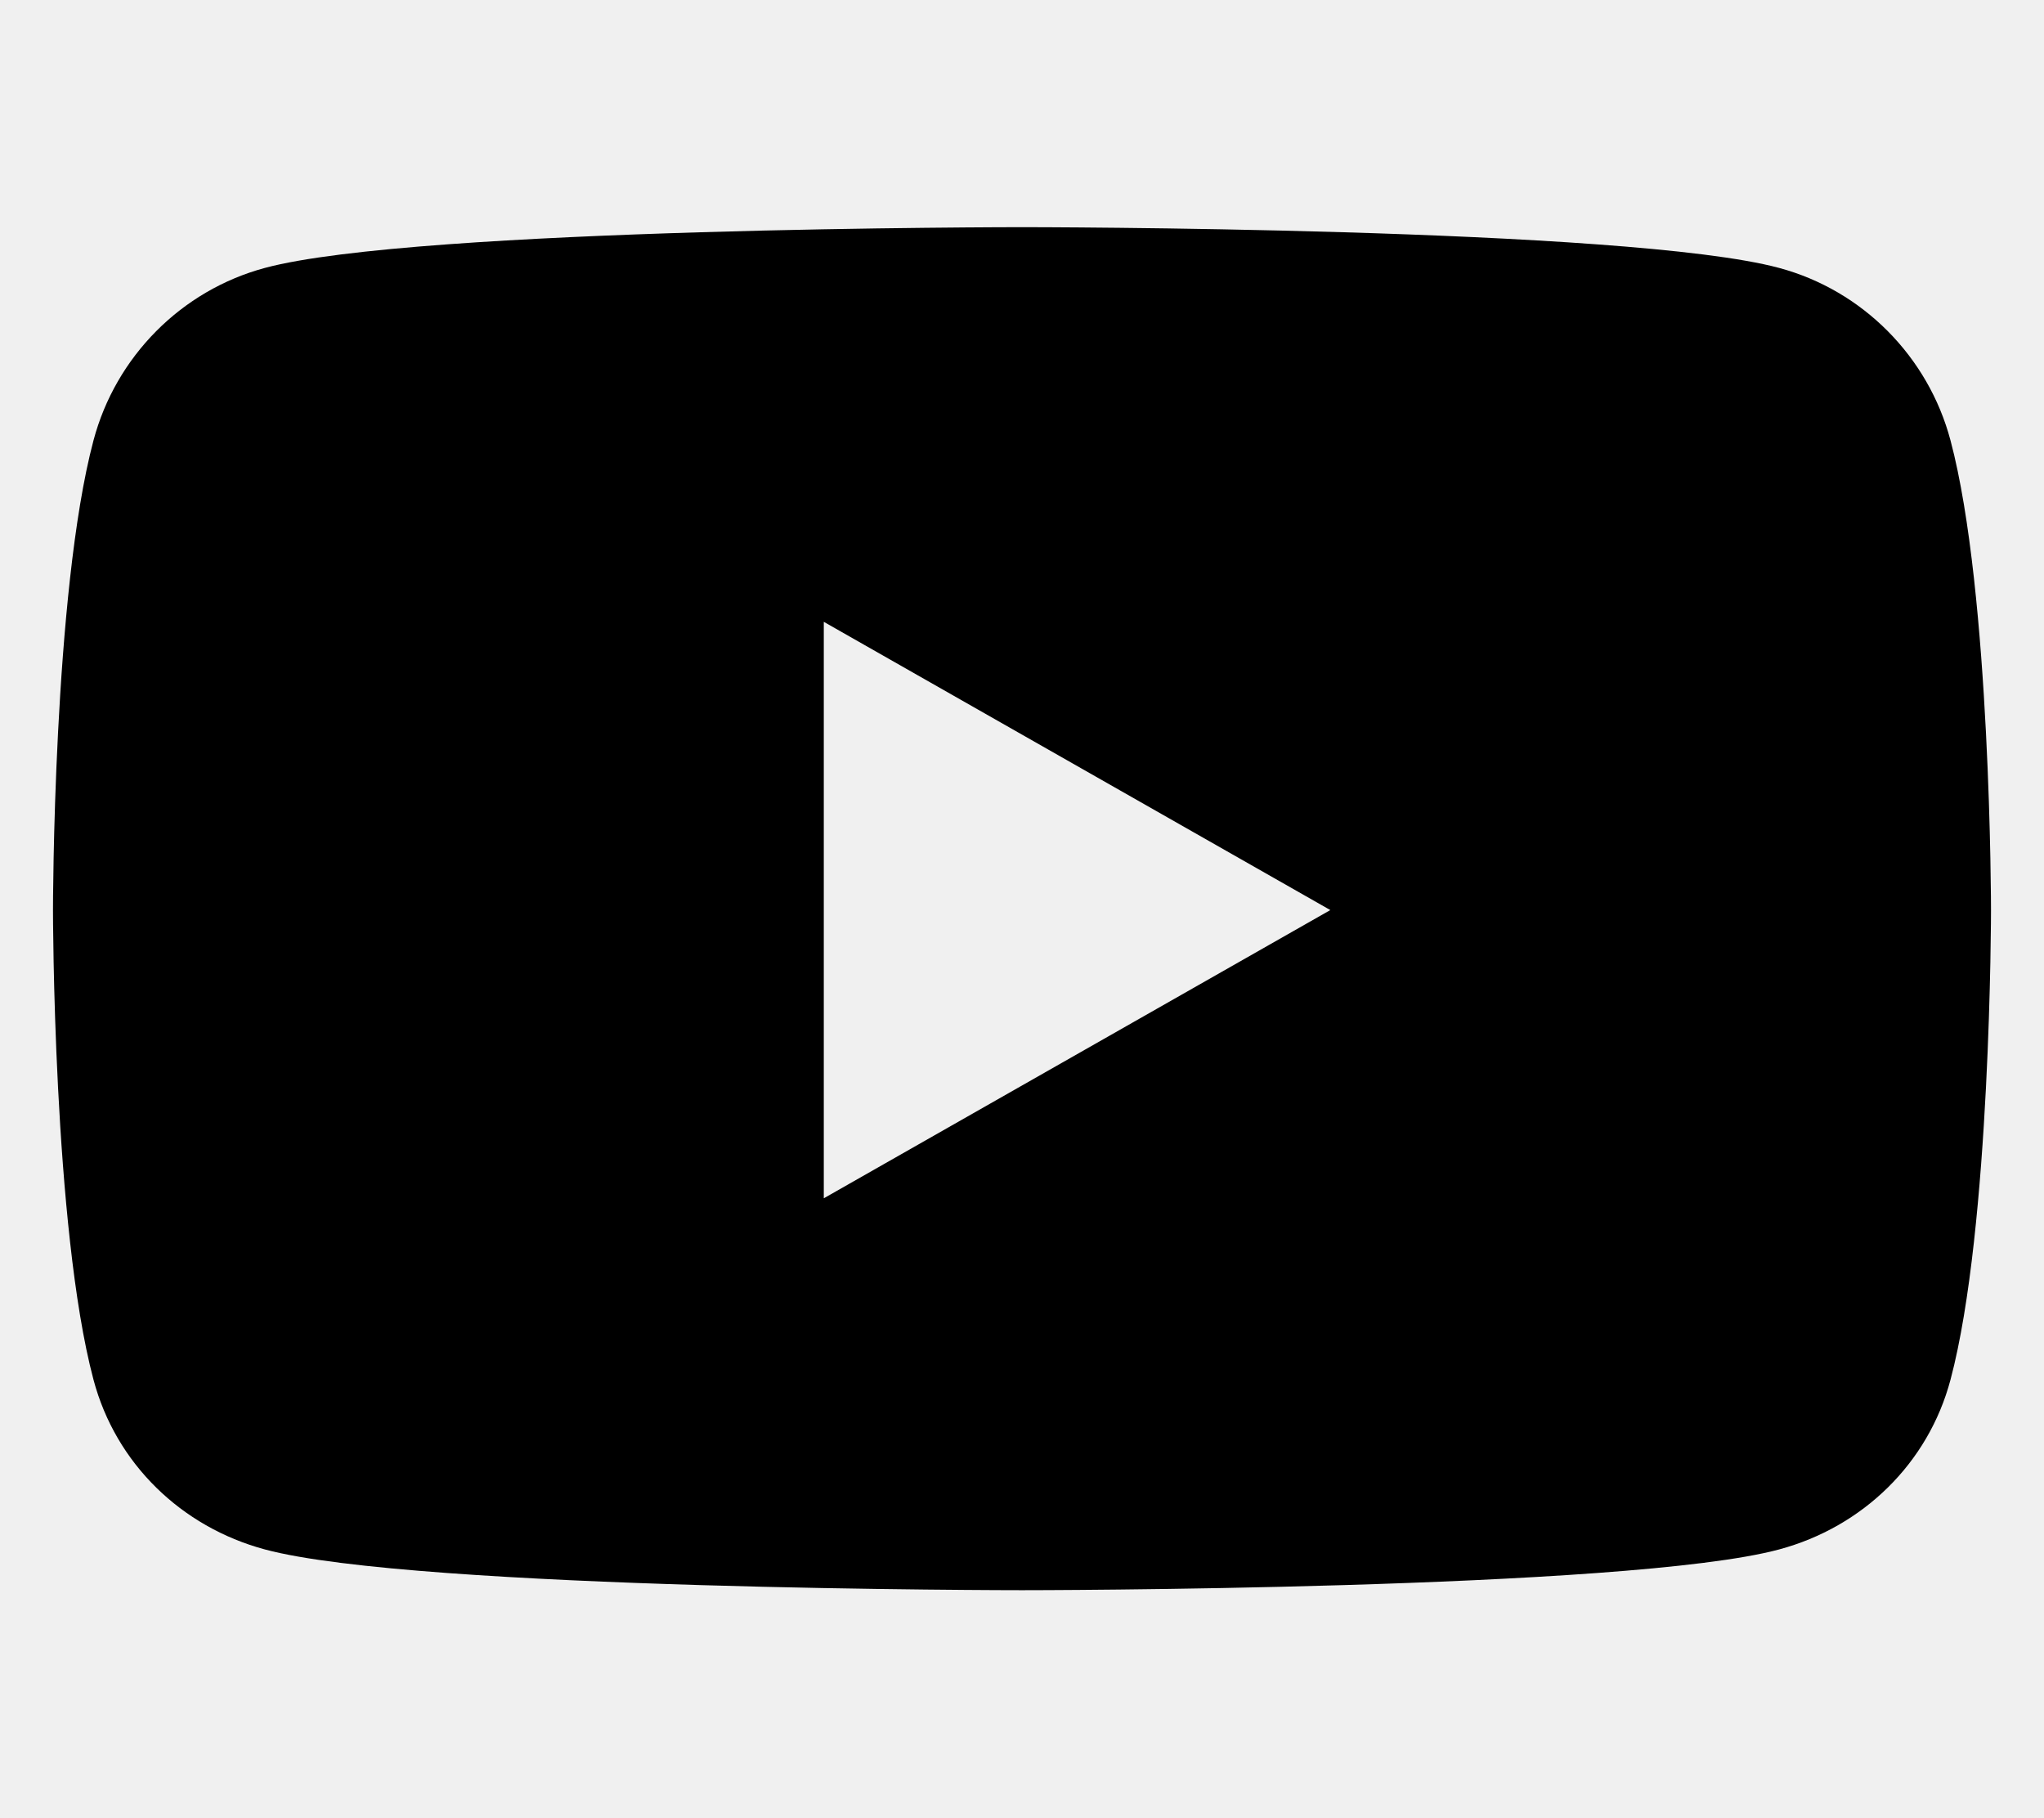
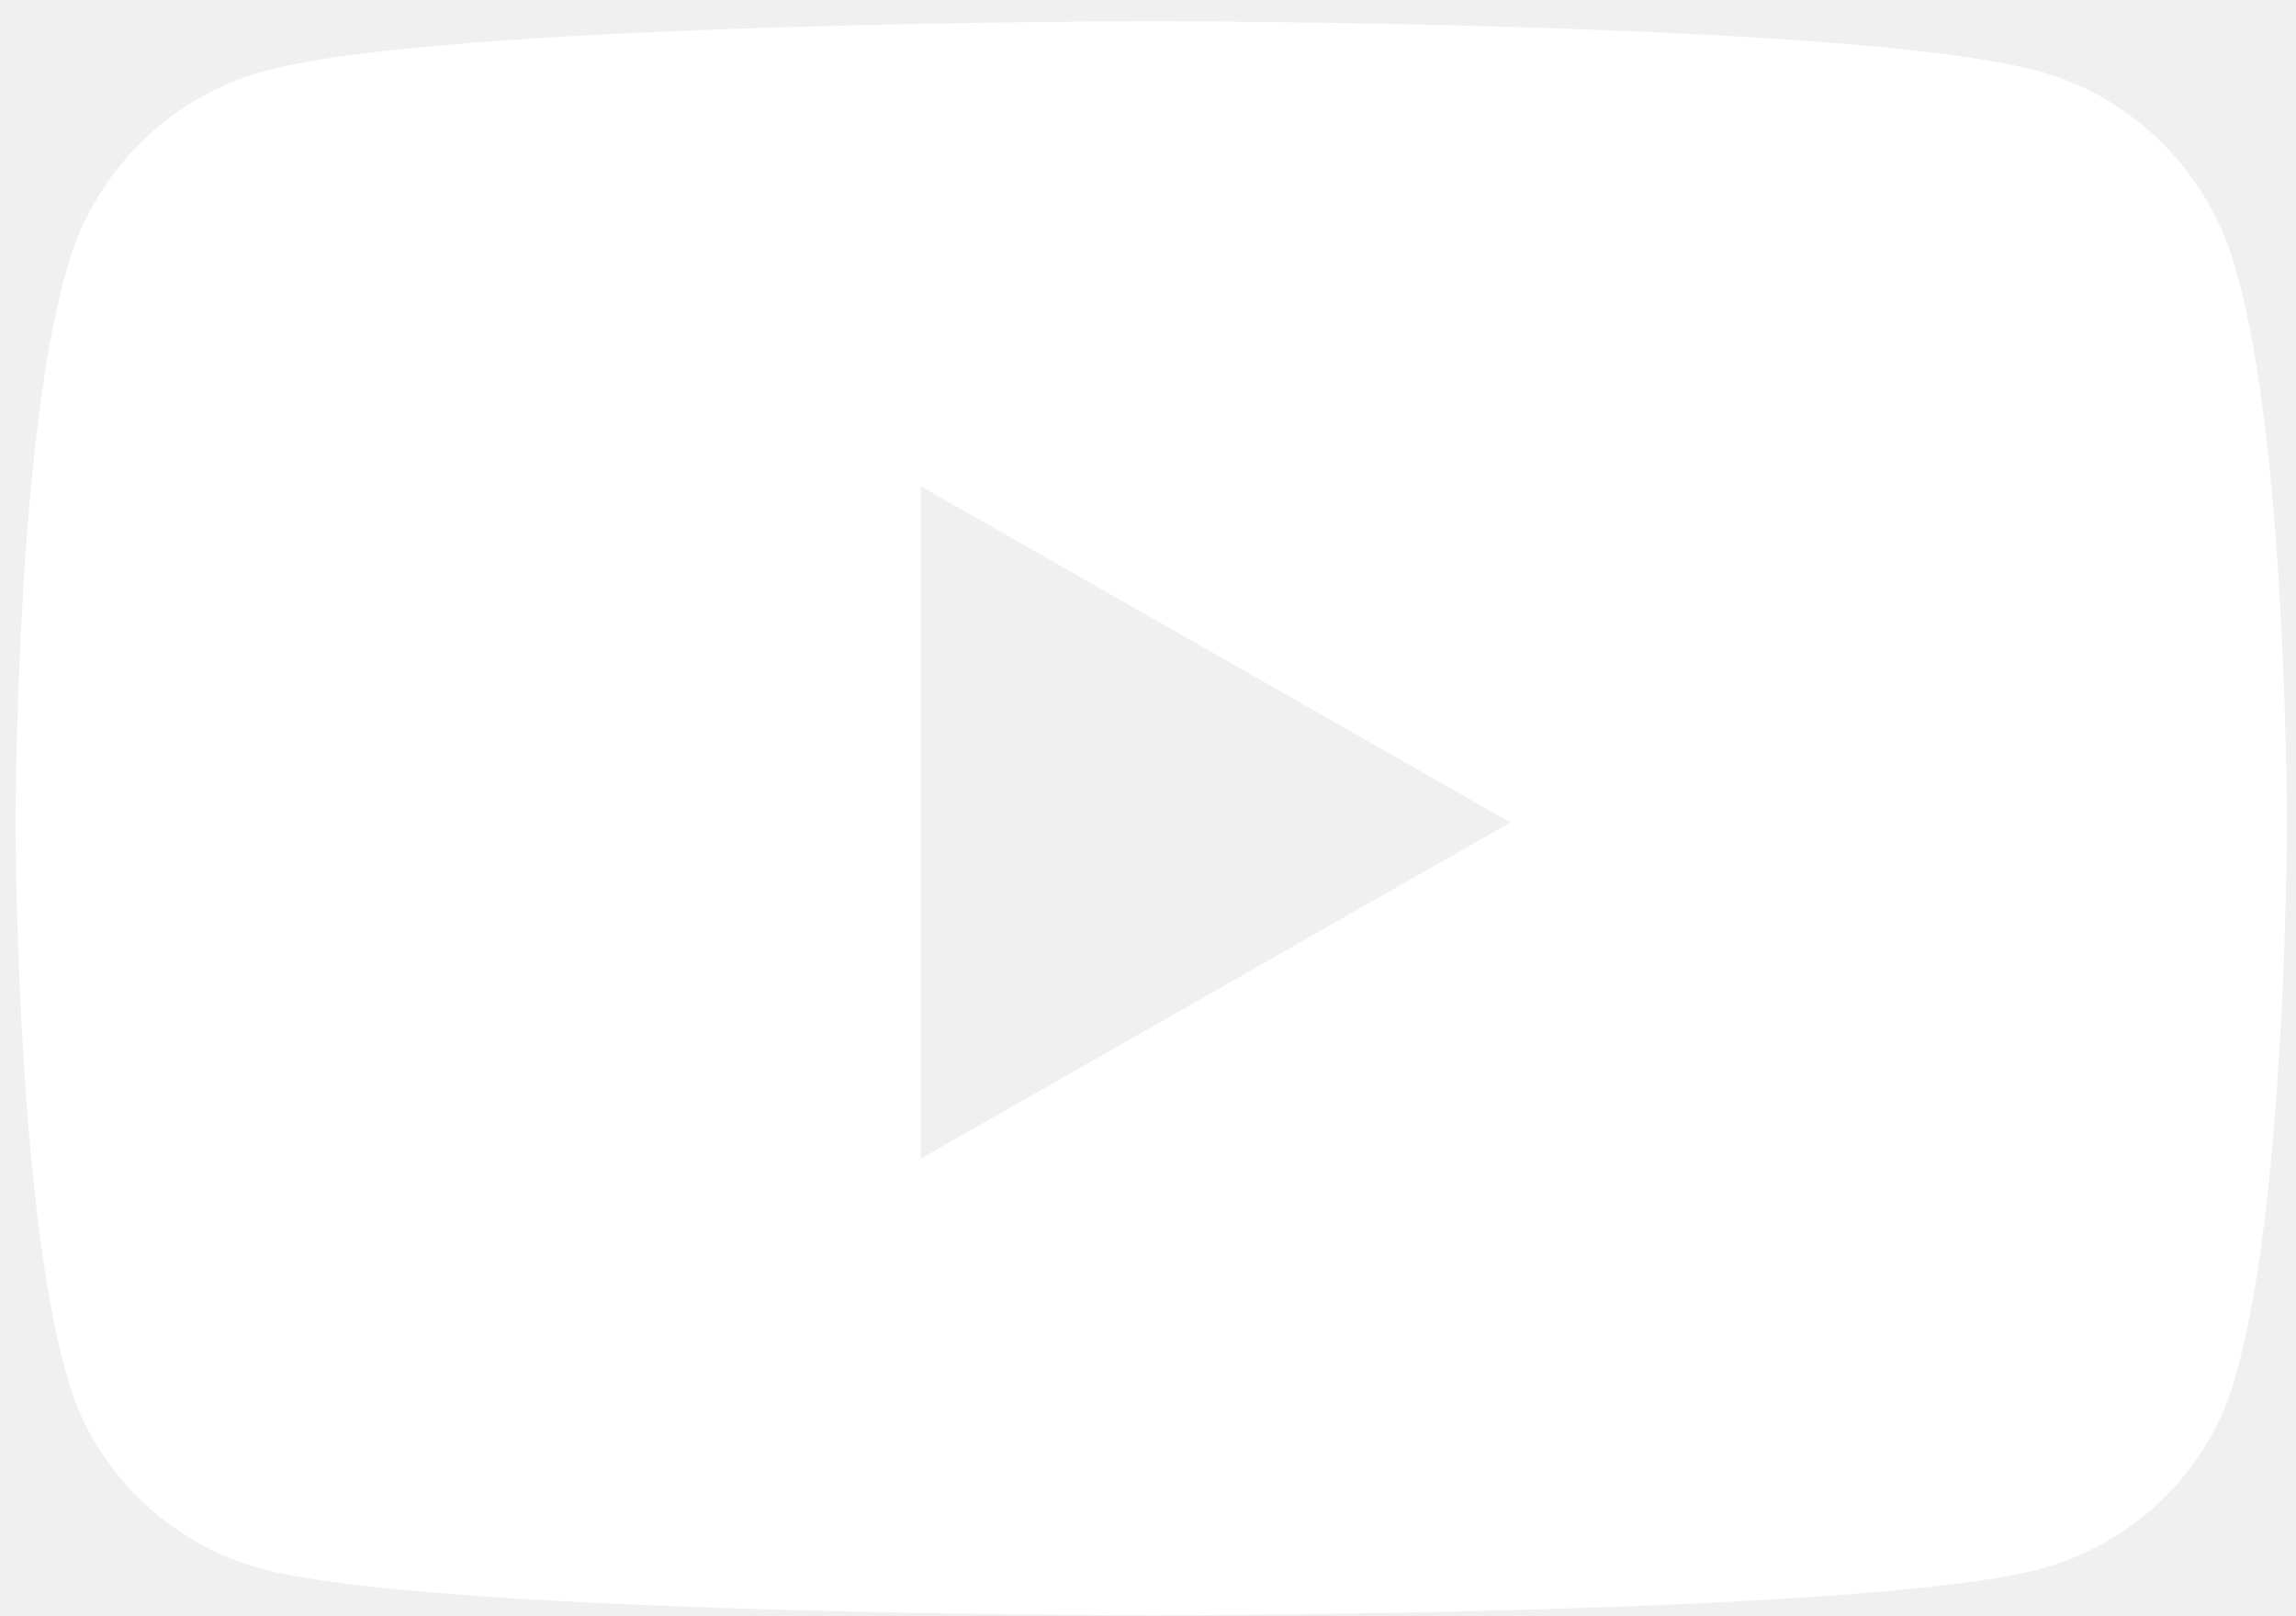
- <svg xmlns="http://www.w3.org/2000/svg" width="576" height="512" viewBox="0 0 576 512" fill="none">
-   <path d="M549.655 124.083C543.374 100.433 524.868 81.807 501.371 75.486C458.781 64 288 64 288 64C288 64 117.22 64 74.629 75.486C51.132 81.808 32.626 100.433 26.345 124.083C14.933 166.95 14.933 256.388 14.933 256.388C14.933 256.388 14.933 345.826 26.345 388.693C32.626 412.343 51.132 430.193 74.629 436.514C117.22 448 288 448 288 448C288 448 458.78 448 501.371 436.514C524.868 430.193 543.374 412.343 549.655 388.693C561.067 345.826 561.067 256.388 561.067 256.388C561.067 256.388 561.067 166.95 549.655 124.083ZM232.145 337.591V175.185L374.884 256.39L232.145 337.591Z" fill="black" />
+ <svg xmlns="http://www.w3.org/2000/svg" width="54" height="38" viewBox="0 0 54 38" fill="none">
+   <path d="M52.613 6.457C53.785 10.559 53.785 19.348 53.785 19.348C53.785 19.348 53.785 28.039 52.613 32.238C52.027 34.582 50.172 36.34 47.926 36.926C43.727 38 27.125 38 27.125 38C27.125 38 10.426 38 6.227 36.926C3.98 36.34 2.125 34.582 1.539 32.238C0.367 28.039 0.367 19.348 0.367 19.348C0.367 19.348 0.367 10.559 1.539 6.457C2.125 4.113 3.98 2.258 6.227 1.672C10.426 0.5 27.125 0.5 27.125 0.5C27.125 0.5 43.727 0.5 47.926 1.672C50.172 2.258 52.027 4.113 52.613 6.457ZM21.656 27.258L35.523 19.348L21.656 11.438V27.258Z" fill="white" />
</svg>
